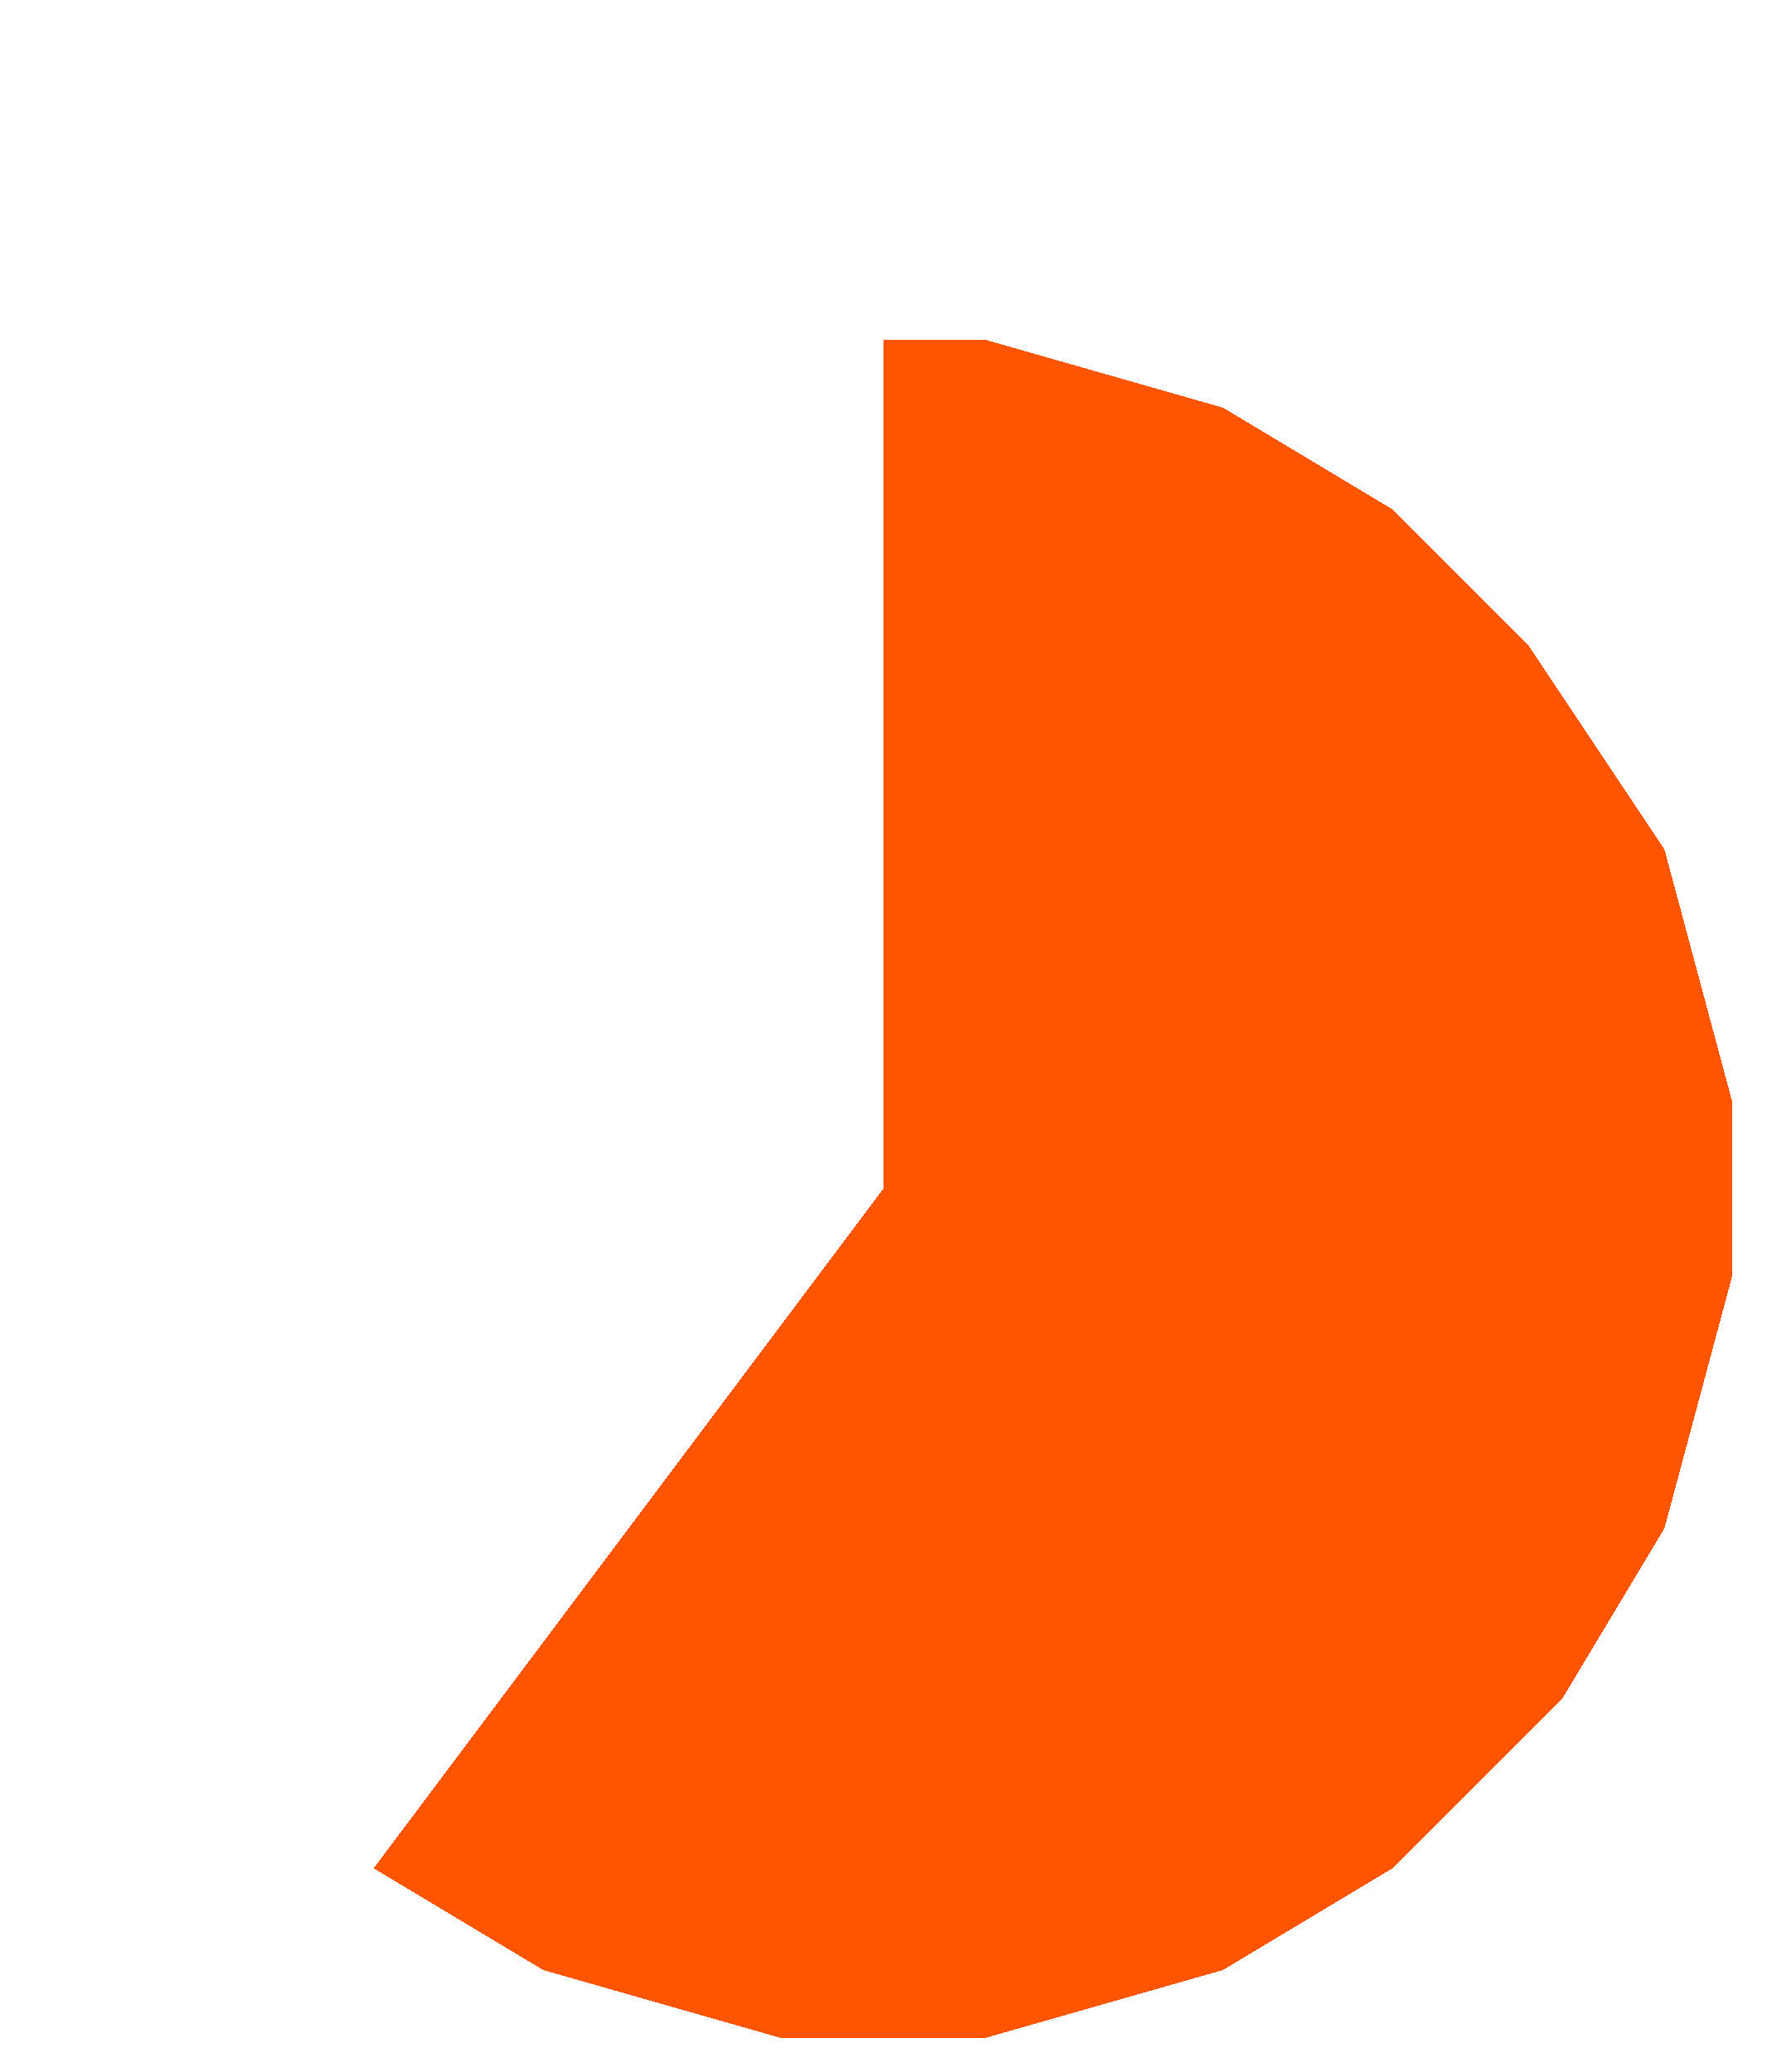
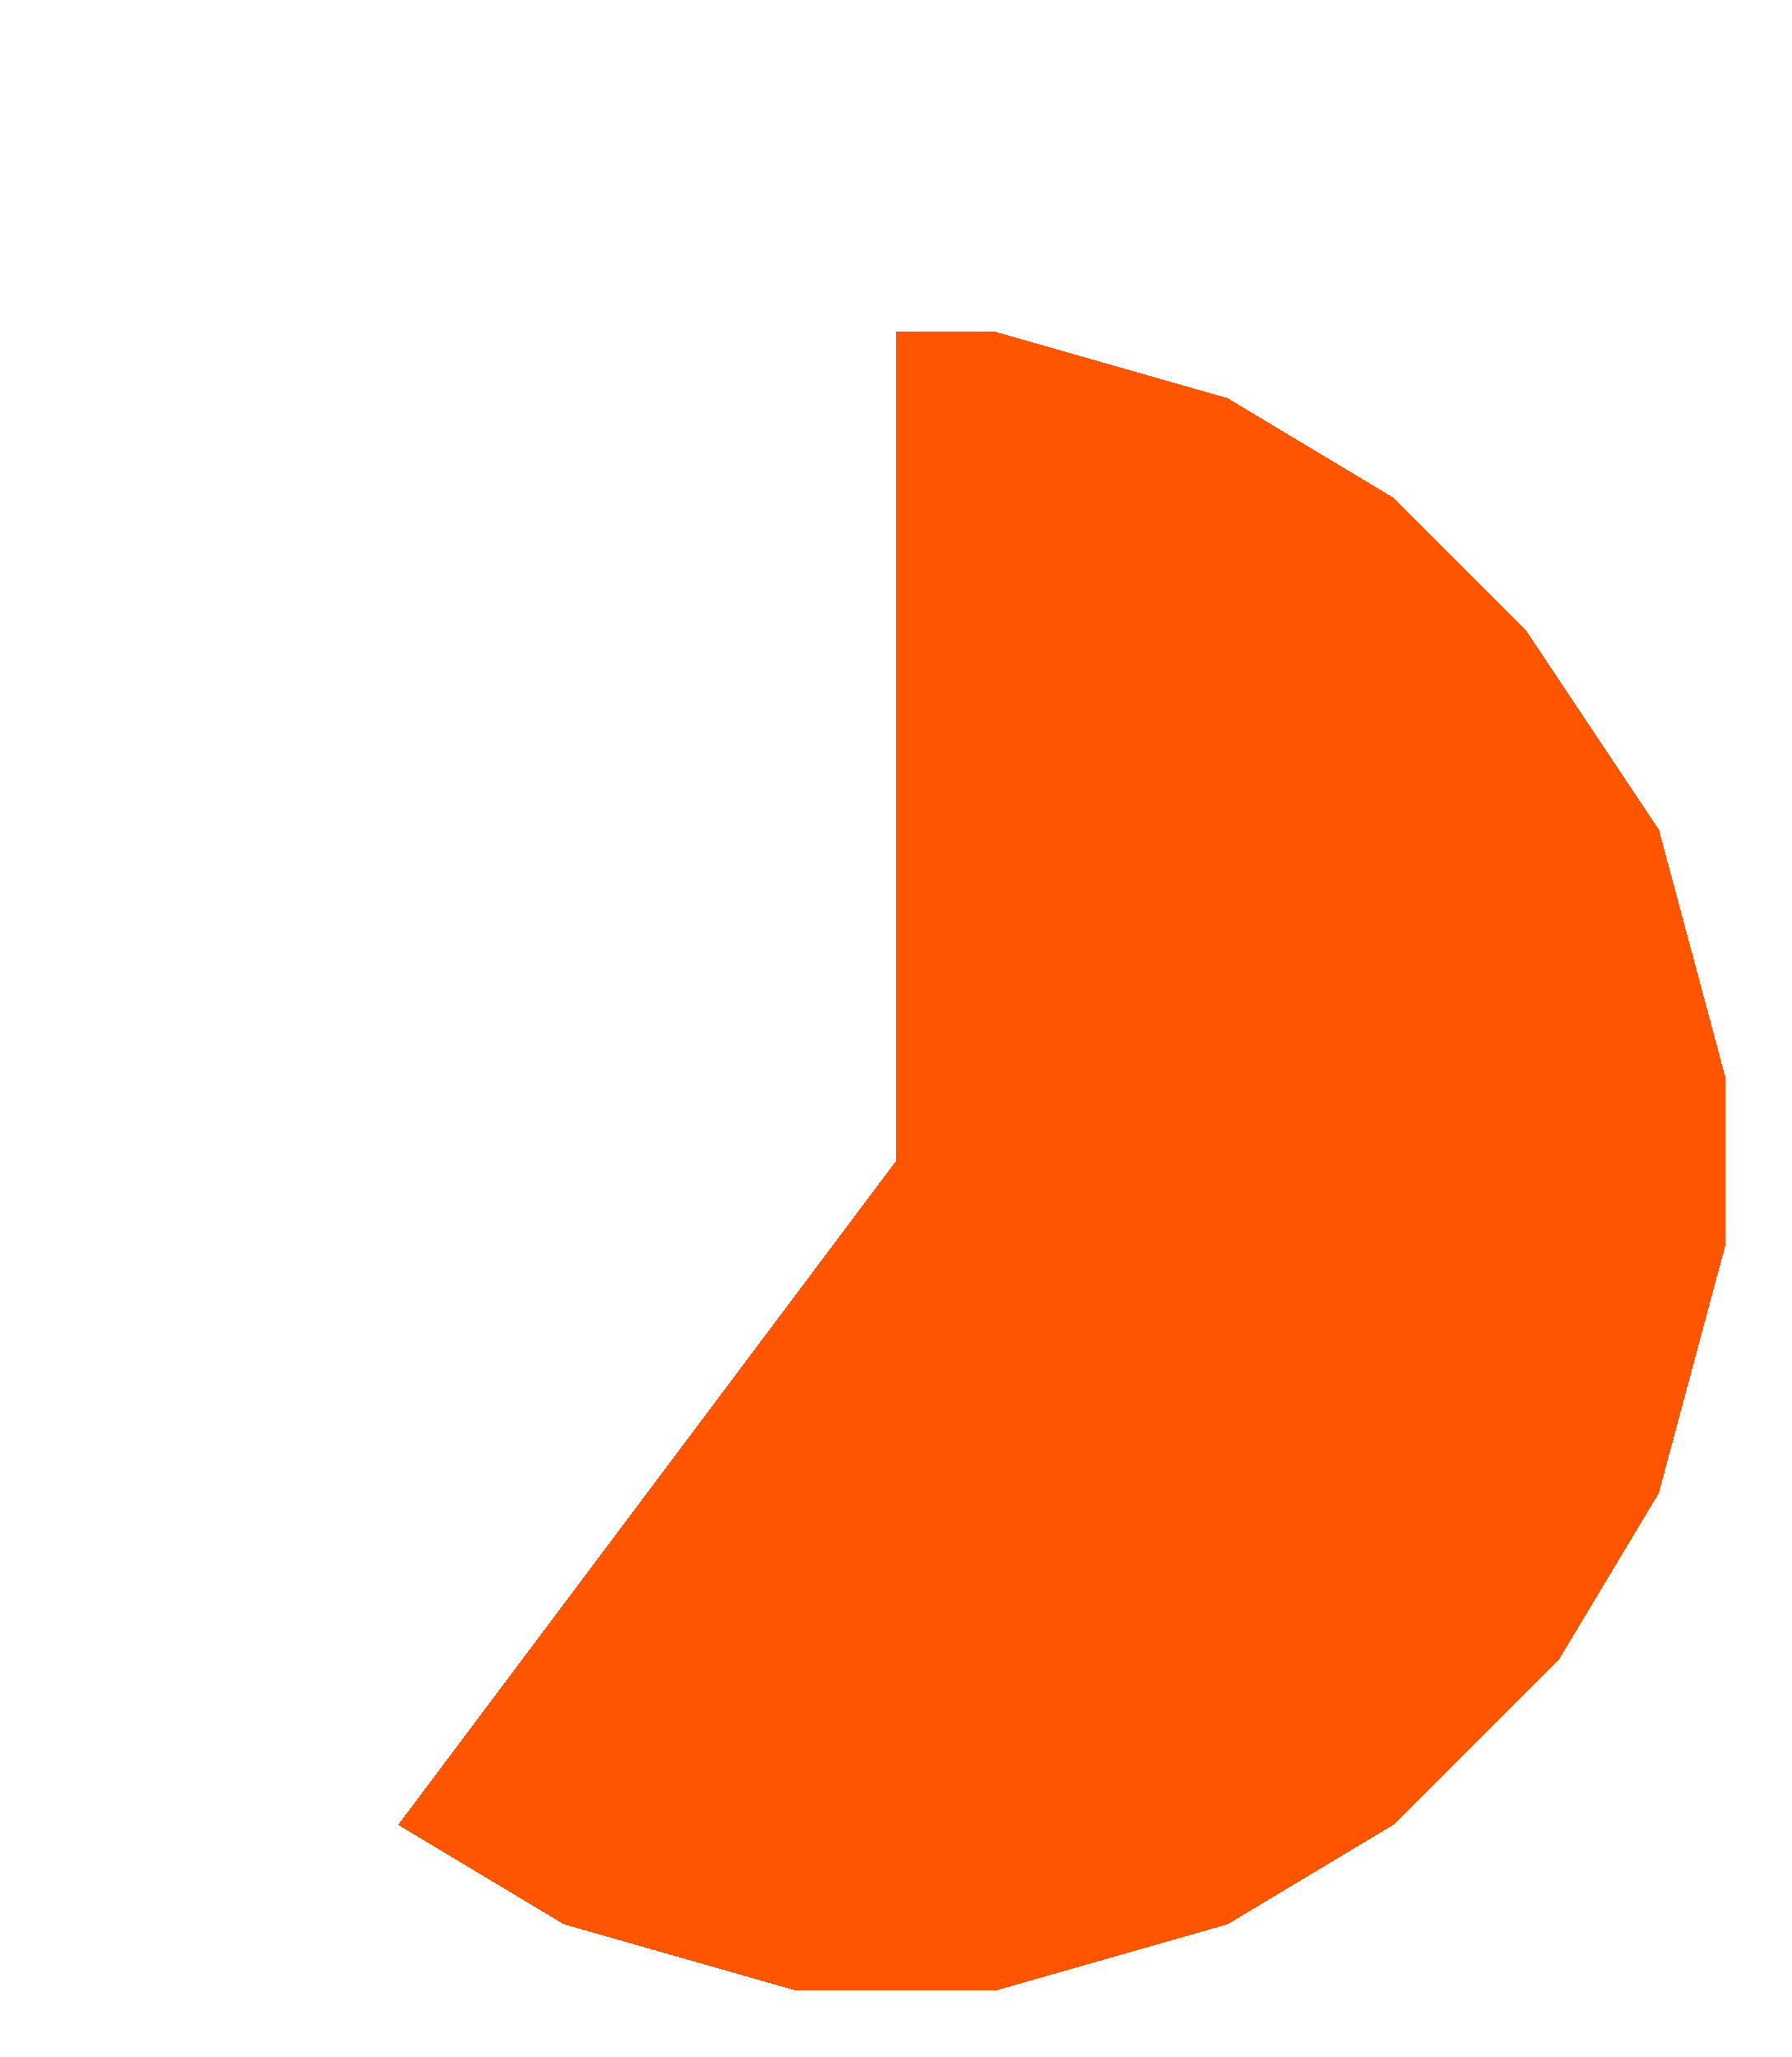
- <svg xmlns="http://www.w3.org/2000/svg" width="52" height="61" viewBox="0 0 52 61" id="svg2" version="1.1" style="shape-rendering:crispEdges">
+ <svg xmlns="http://www.w3.org/2000/svg" width="54" height="62" viewBox="0 0 54 62" id="svg2" version="1.1" style="shape-rendering:crispEdges">
  <defs id="defs4" />
-   <g id="layer1" transform="translate(11.01306,-996.9673)">
-     <path id="path3802-9" d="m -0.013,1051.967 5,3 7,2 6,0 7,-2 5,-3 5,-5 3,-5 2,-7.449 0,-5.102 -2,-7.449 -4,-6 -4,-4 -5,-3 -7,-2 -3,0 0,25 z" style="fill:#ff5500;fill-opacity:1;fill-rule:evenodd;stroke:none;stroke-width:2;stroke-linecap:butt;stroke-linejoin:miter;stroke-miterlimit:4;stroke-dasharray:none;stroke-opacity:1;shape-rendering:crispEdges" />
+   <g id="layer1" transform="translate(11.01306,-995.9673)">
+     <path id="path3802-9" d="m 0.987,1050.967 5,3 7,2 6,0 7,-2 5,-3 5,-5 3,-5 2,-7.449 0,-5.102 -2,-7.449 -4,-6 -4,-4 -5,-3 -7,-2 -3,0 0,25 z" style="fill:#ff5500;fill-opacity:1;fill-rule:evenodd;stroke:none;stroke-width:2;stroke-linecap:butt;stroke-linejoin:miter;stroke-miterlimit:4;stroke-dasharray:none;stroke-opacity:1;shape-rendering:crispEdges" />
  </g>
</svg>
